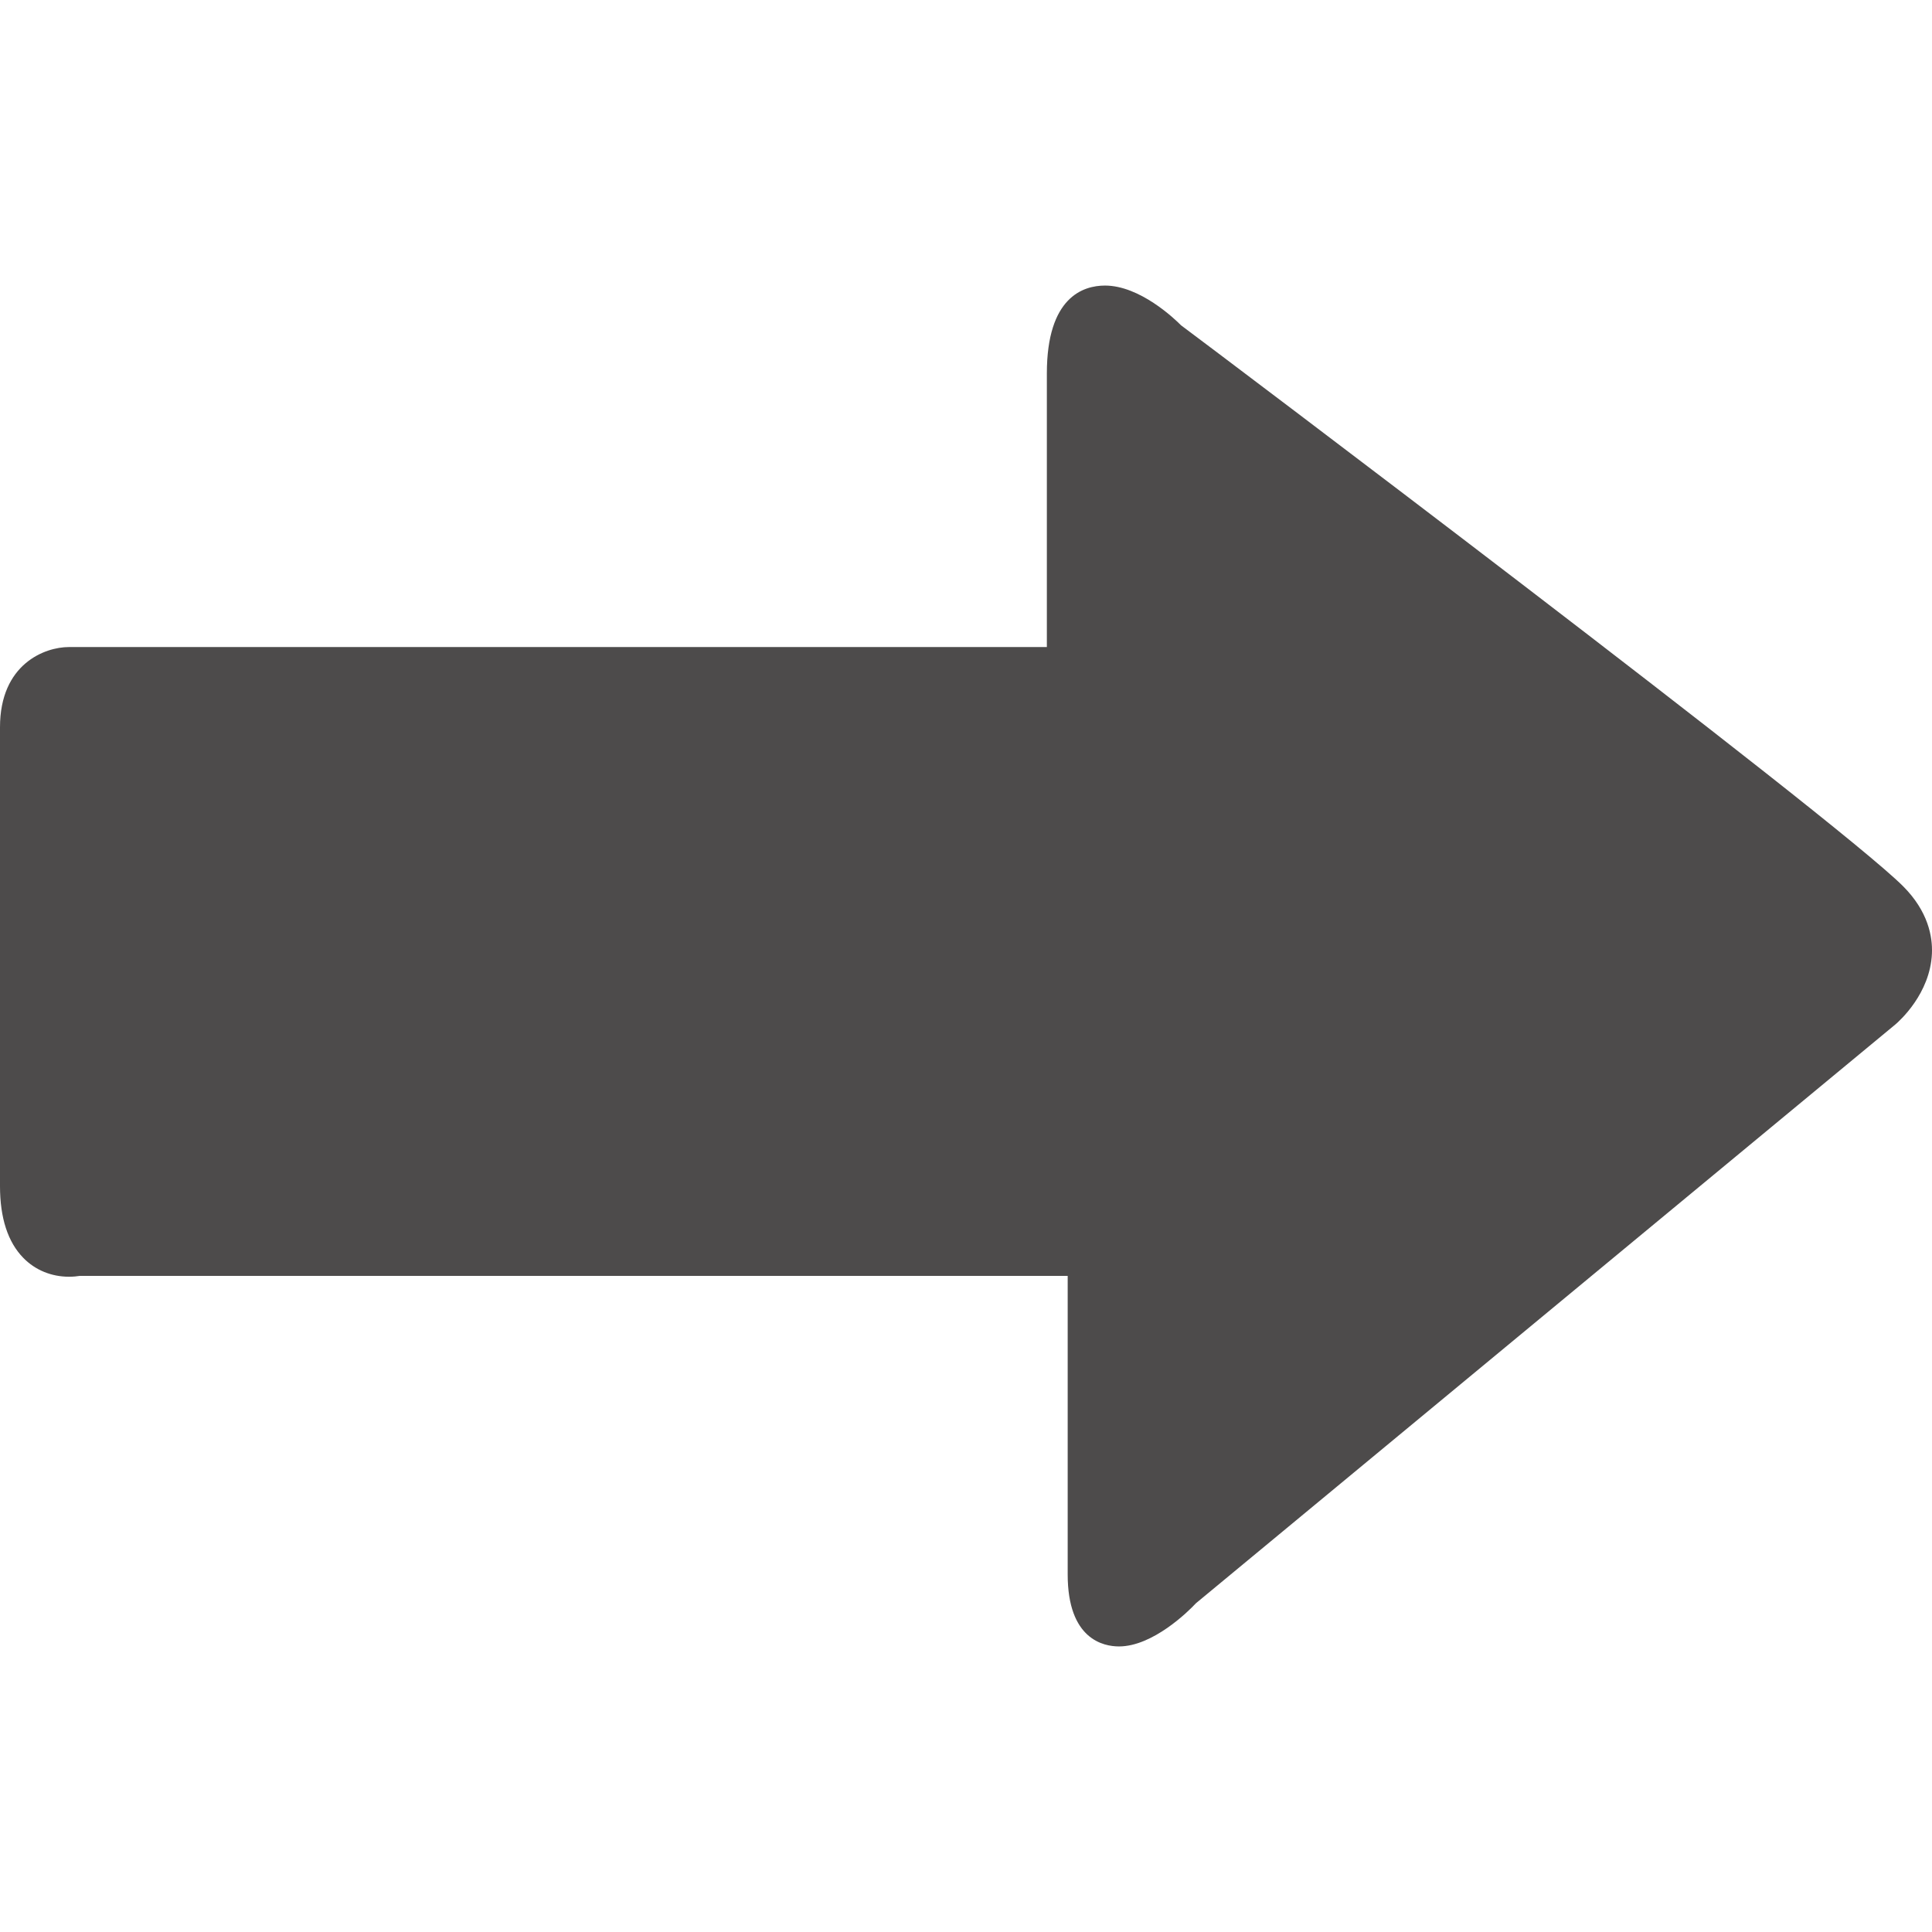
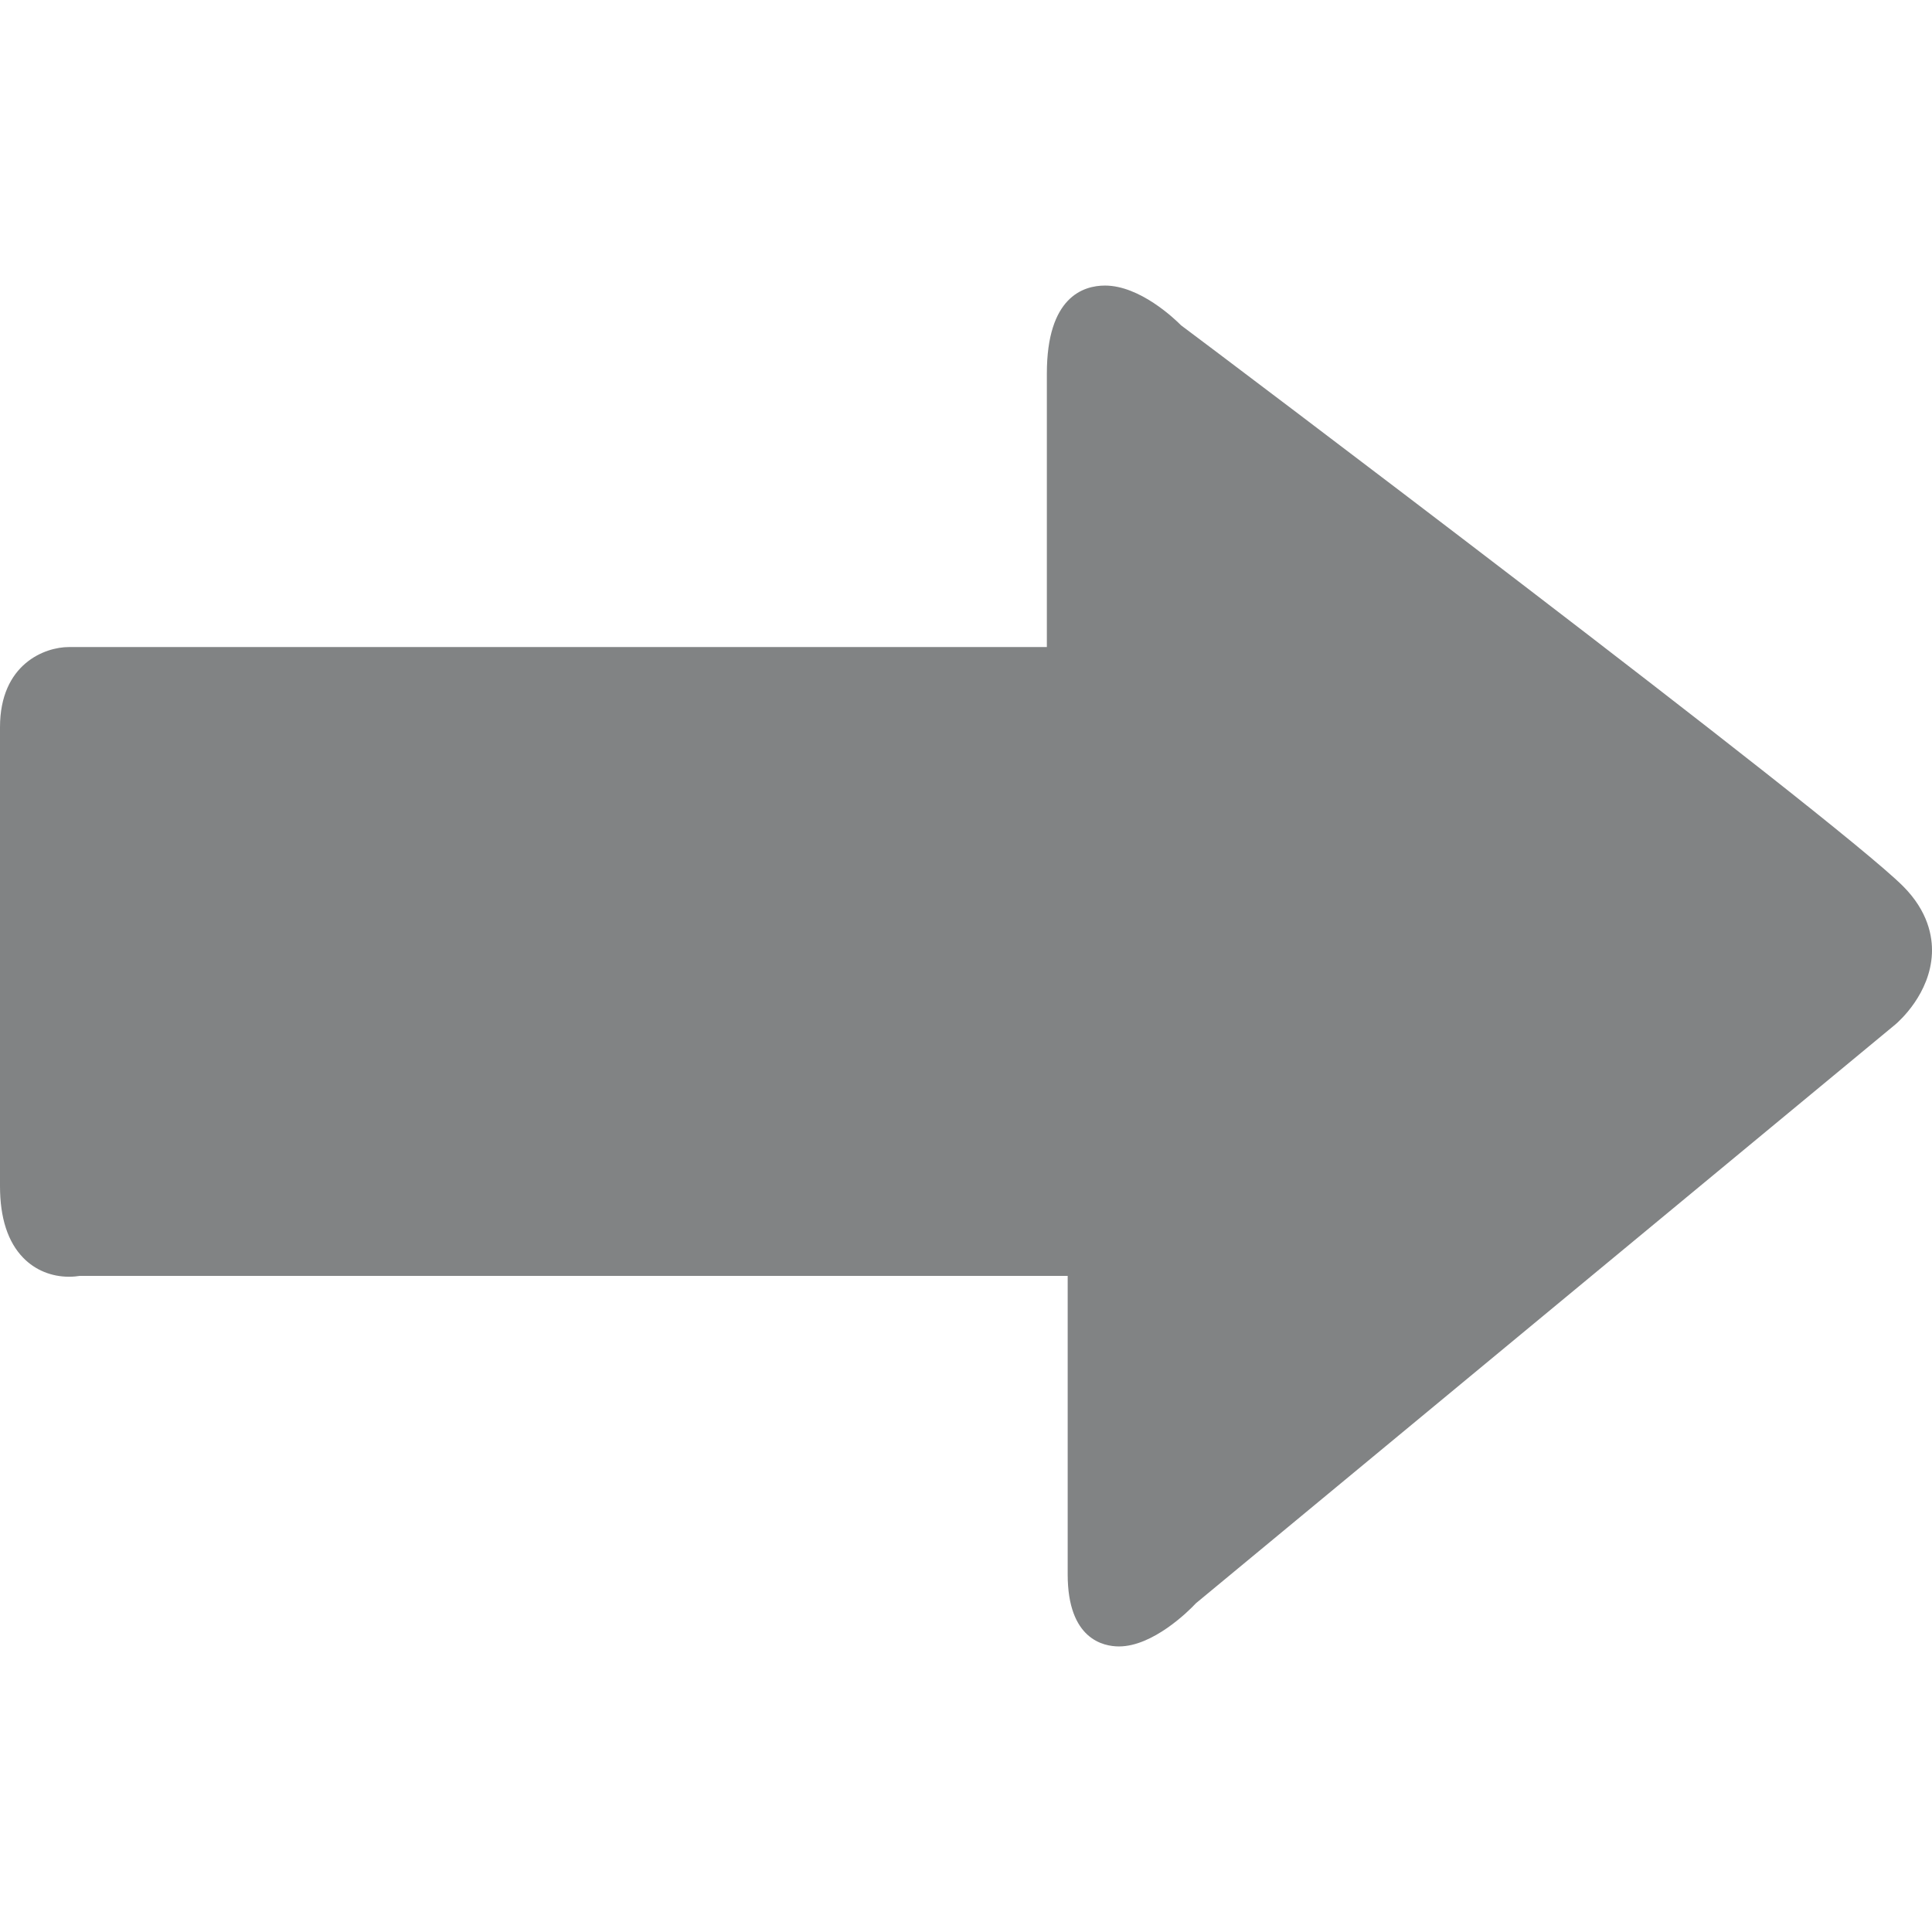
<svg xmlns="http://www.w3.org/2000/svg" version="1.1" id="Capa_1" x="0px" y="0px" width="348.728px" height="348.728px" viewBox="0 0 348.728 348.728" style="enable-background:new 0 0 348.728 348.728;" xml:space="preserve">
-   <g fill="#4d4b4b">
+   <g fill="#818384">
    <g>
      <g>
        <g>
          <path d="M201.977,297.183c-2.786,0-9.259-1.261-9.259-13v-53.882H14.388c-0.493,0.078-1.156,0.15-1.937,0.15      c-3.173,0-6.101-1.201-8.245-3.404C1.415,224.195,0,219.835,0,214.094v-82.82c0-11.458,8.122-14.48,12.421-14.48h176.538V67.41      c0-13.805,6.569-15.865,10.496-15.865c6.281,0,12.538,5.972,13.727,7.176c4.294,3.167,117.851,88.778,130.328,101.244      c4.528,4.537,5.333,9.101,5.206,12.124c-0.3,7.274-5.908,12.223-6.539,12.775l-126.305,104.52      C214.486,290.884,208.073,297.183,201.977,297.183z" />
        </g>
      </g>
    </g>
  </g>
  <g>
</g>
  <g>
</g>
  <g>
</g>
  <g>
</g>
  <g>
</g>
  <g>
</g>
  <g>
</g>
  <g>
</g>
  <g>
</g>
  <g>
</g>
  <g>
</g>
  <g>
</g>
  <g>
</g>
  <g>
</g>
  <g>
</g>
</svg>
